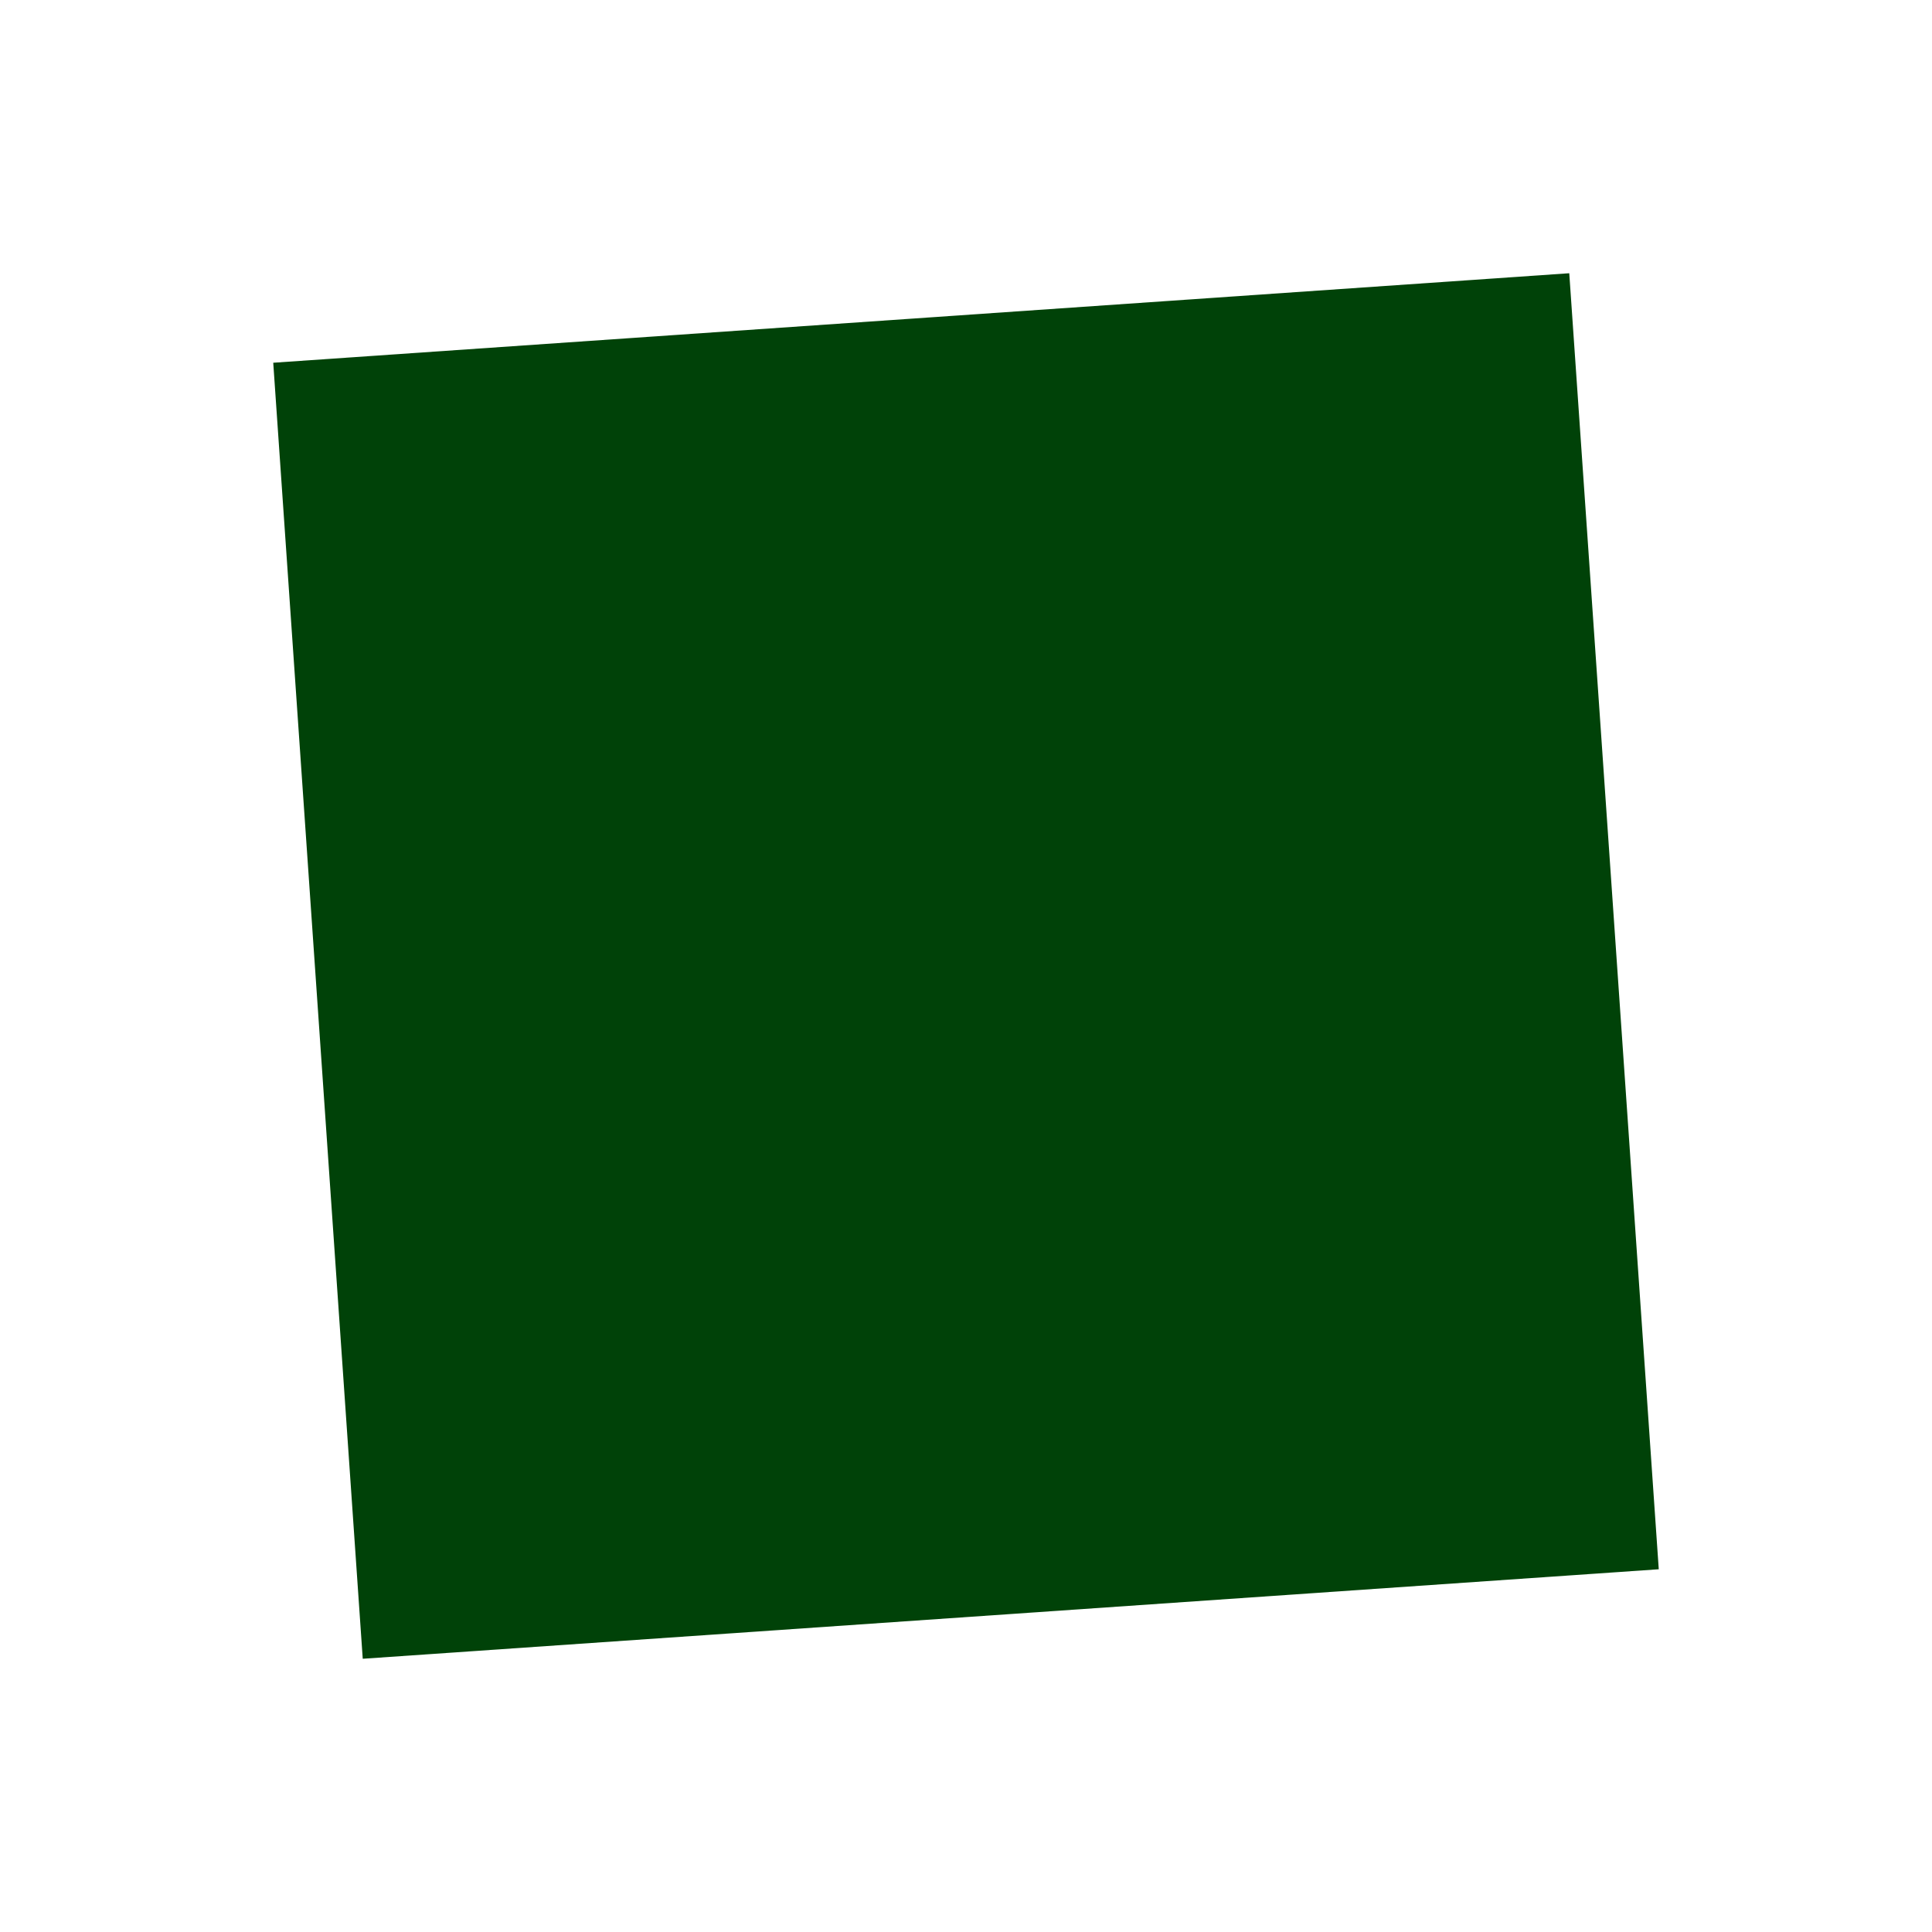
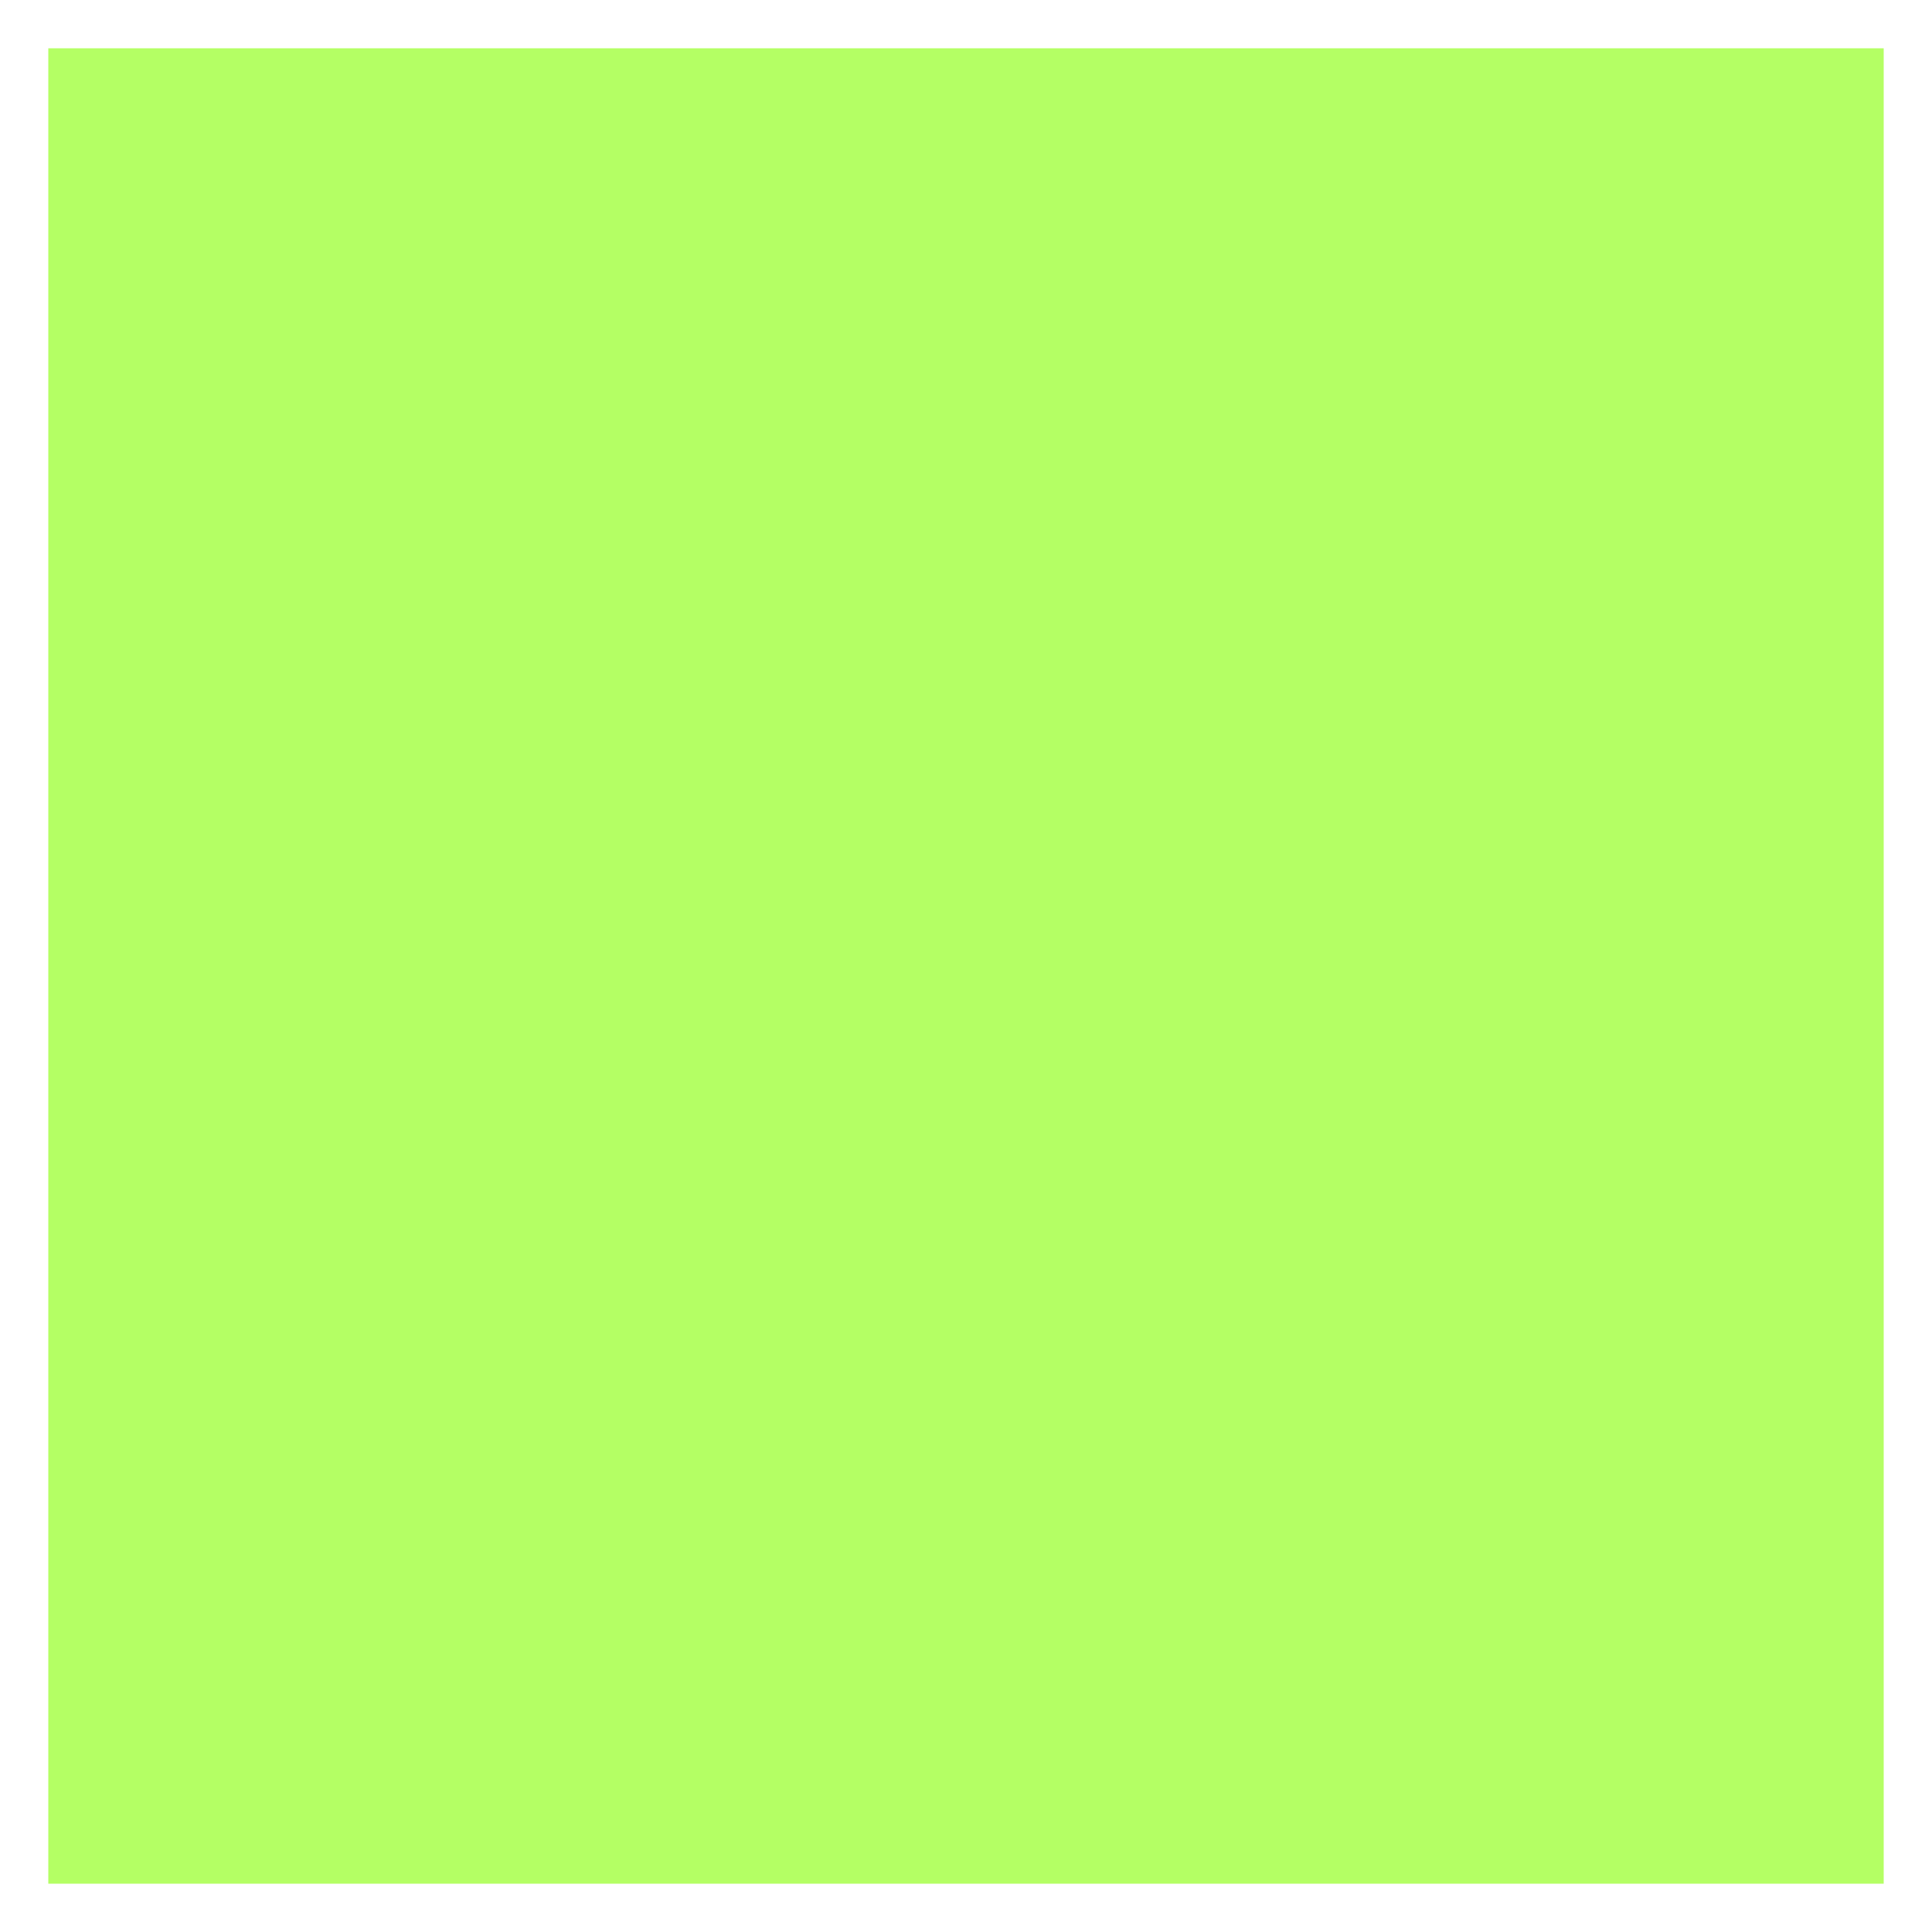
- <svg xmlns="http://www.w3.org/2000/svg" width="100%" height="100%" viewBox="0 0 512 512" version="1.1" xml:space="preserve" style="fill-rule:evenodd;clip-rule:evenodd;stroke-linejoin:round;stroke-miterlimit:2;">
-   <g transform="matrix(0.778225,-0.0537451,0.0537451,0.778225,43.0156,70.5331)">
-     <rect x="35.332" y="35.332" width="441.337" height="441.337" style="fill:rgb(0,66,8);" />
-   </g>
+ <svg xmlns="http://www.w3.org/2000/svg" style="isolation:isolate" viewBox="0 0 500 500" width="500pt" height="500pt">
+   <defs>
+     <clipPath id="_clipPath_TFFaspenJVdDSgkxamwdCClklhNToPQ9">
+       <rect width="500" height="500" />
+     </clipPath>
+   </defs>
+   <rect x="12.5" y="12.5" width="475" height="475" transform="matrix(1,0,0,1,0,0)" fill="rgb(180,255,100)" />
</svg>
